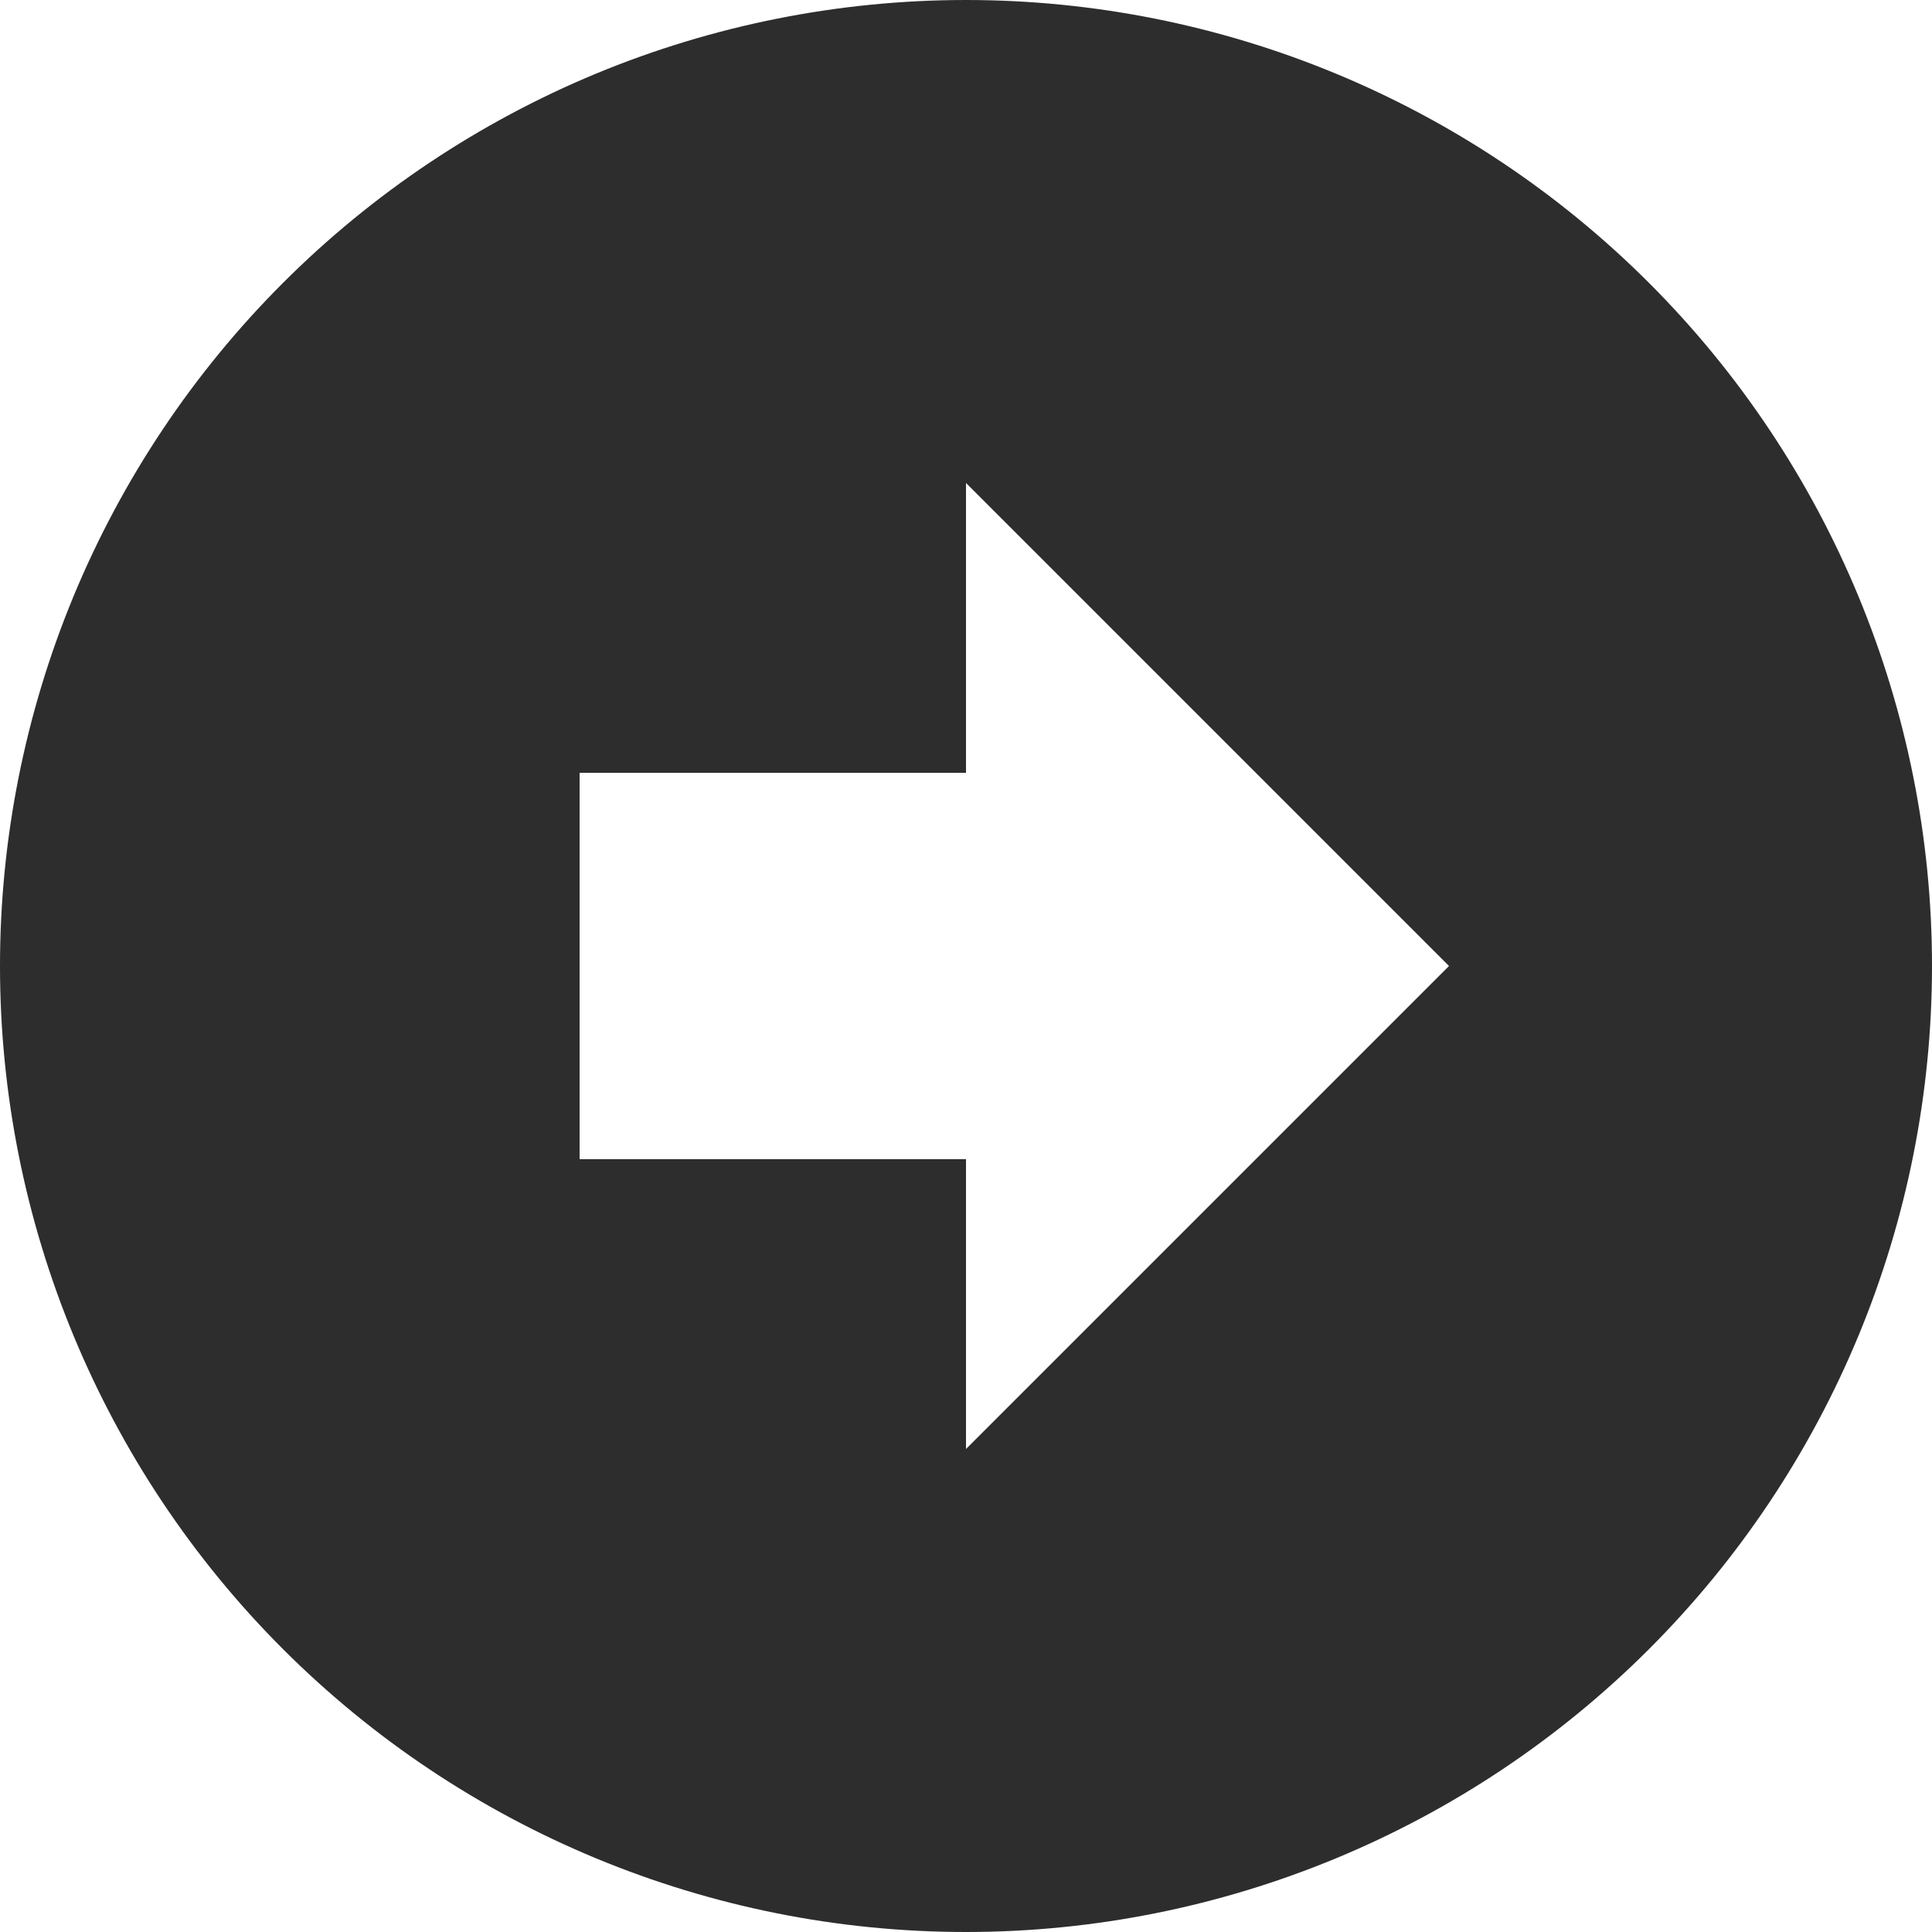
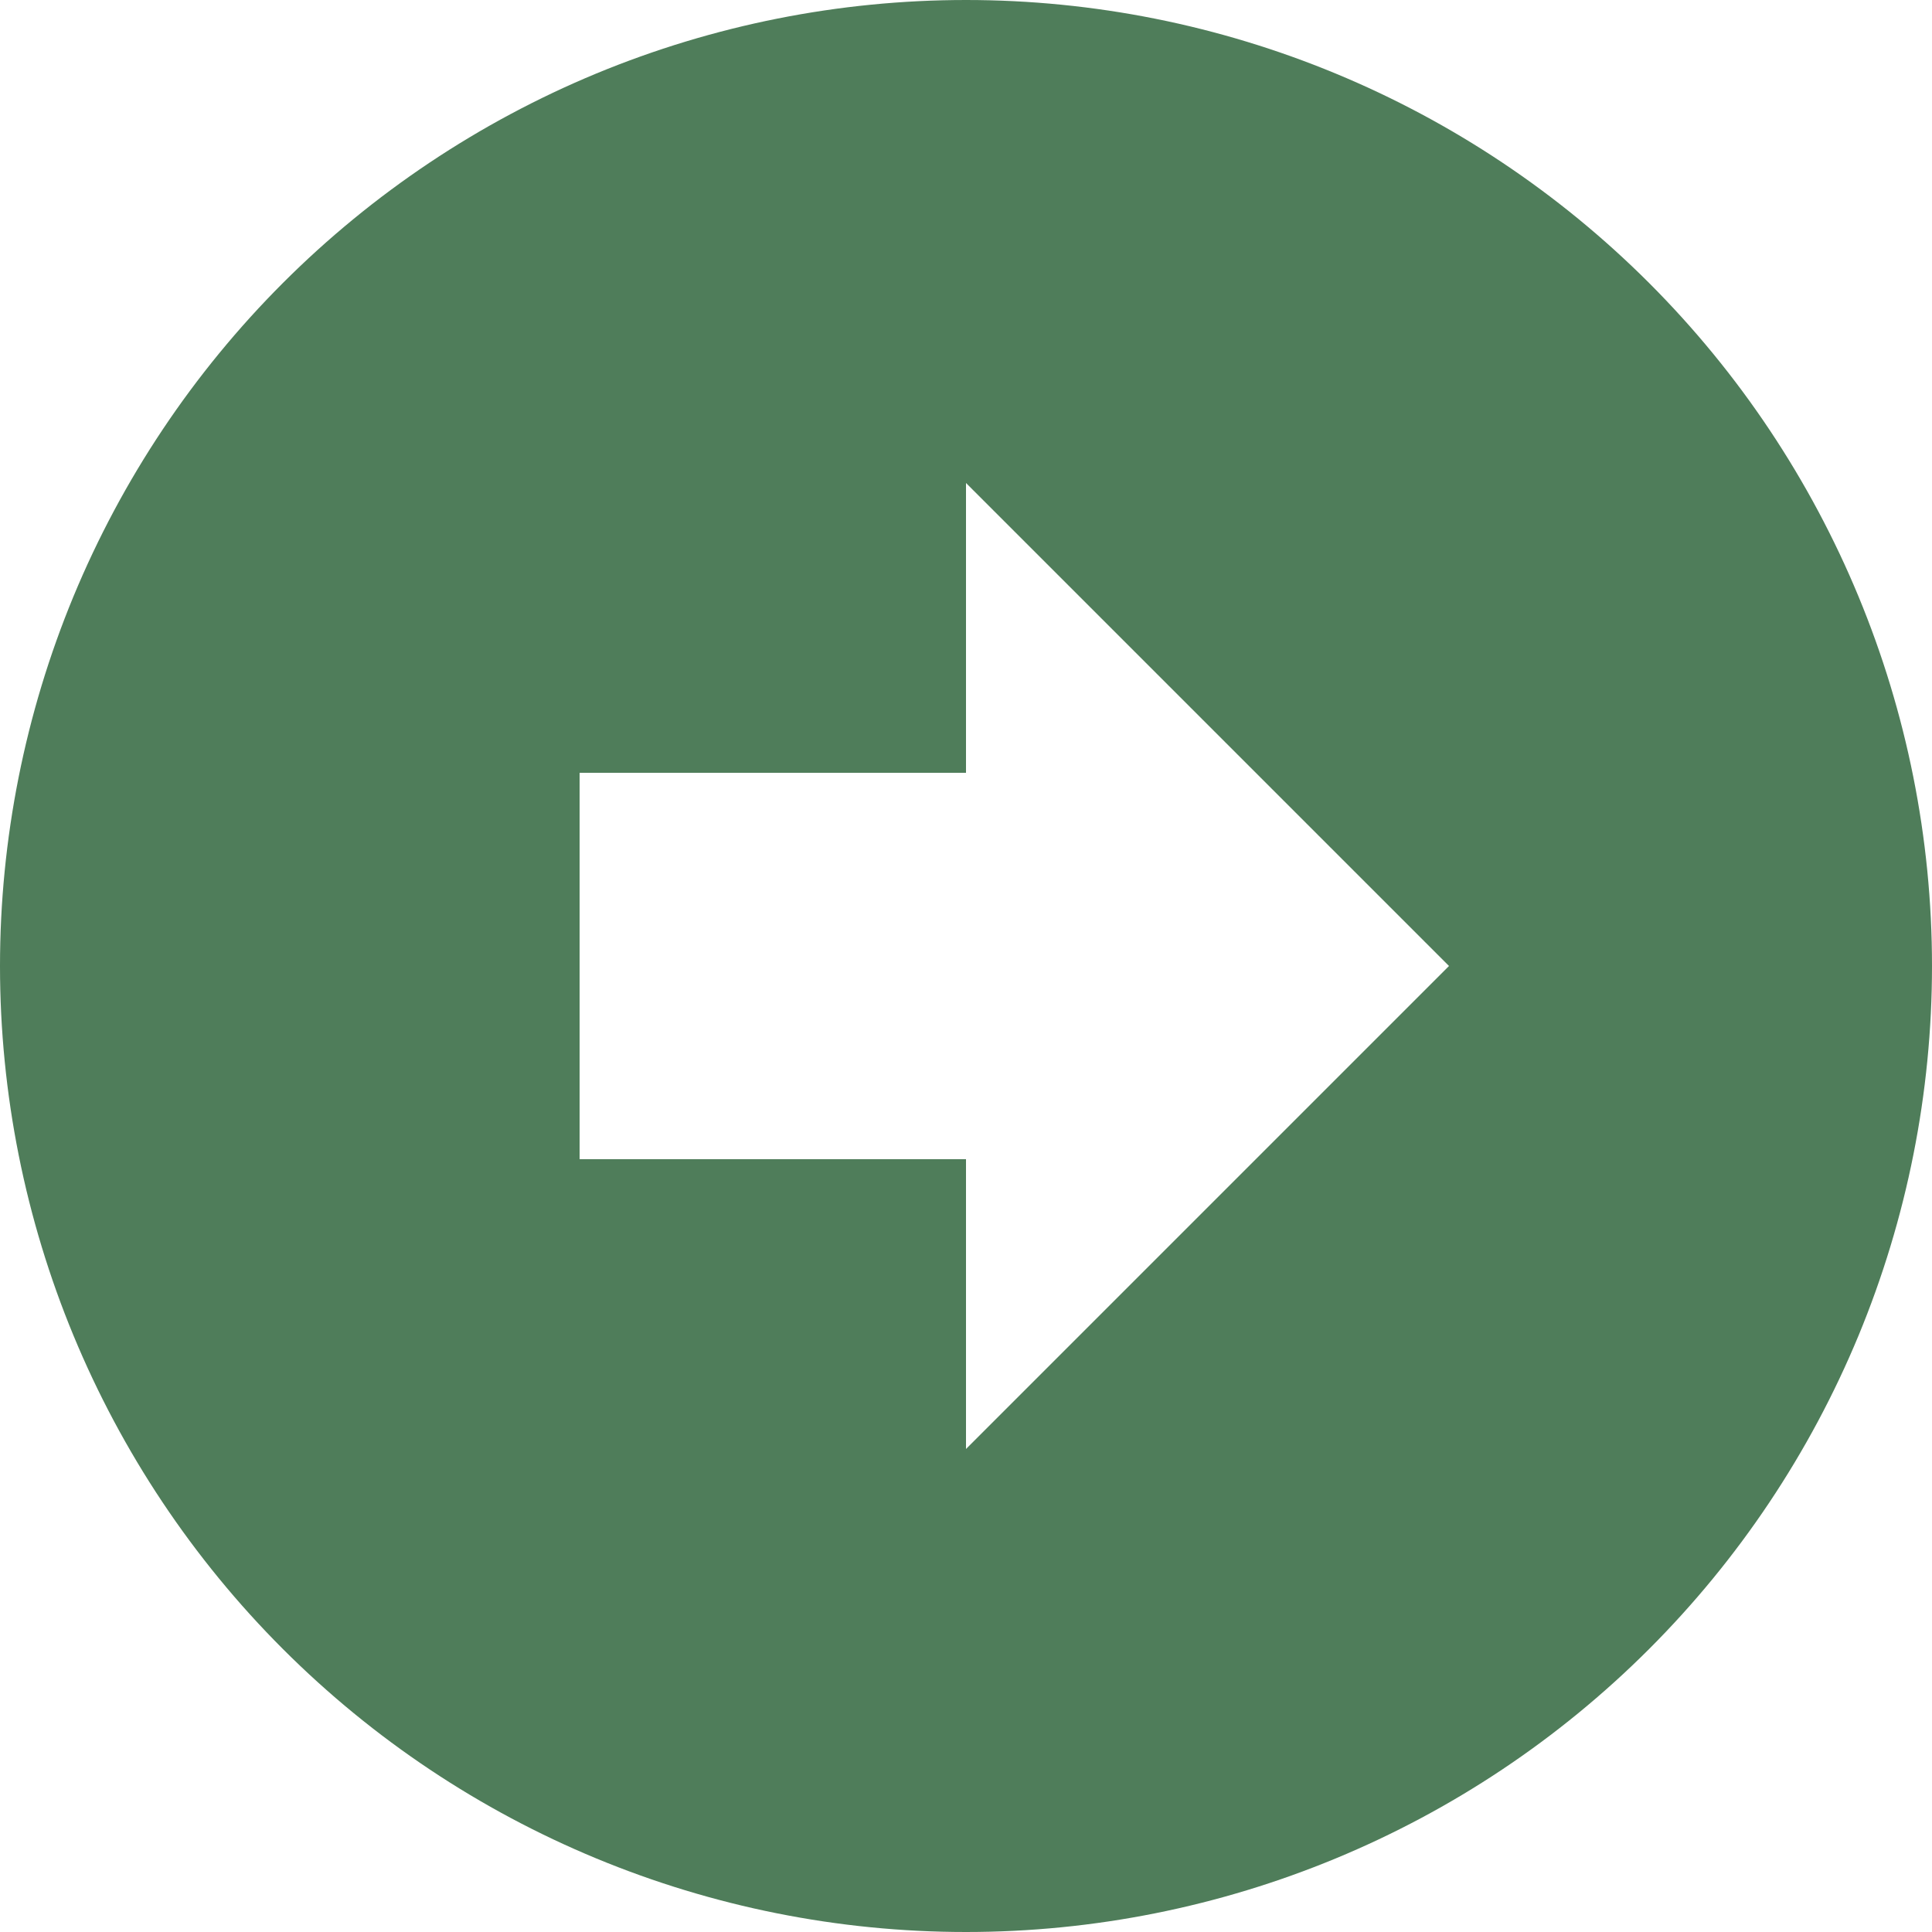
<svg xmlns="http://www.w3.org/2000/svg" width="20" height="20" viewBox="0 0 20 20" fill="none">
-   <path d="M0 10C0 8.687 0.259 7.386 0.761 6.173C1.264 4.96 2 3.858 2.929 2.929C3.858 2 4.96 1.264 6.173 0.761C7.386 0.259 8.687 1.19209e-06 10 1.19209e-06C12.652 1.19209e-06 15.196 1.054 17.071 2.929C18.946 4.804 20 7.348 20 10C20 11.313 19.741 12.614 19.239 13.827C18.736 15.04 18 16.142 17.071 17.071C15.196 18.946 12.652 20 10 20C7.348 20 4.804 18.946 2.929 17.071C1.054 15.196 0 12.652 0 10ZM15 10L10 5V8L6 8L6 12L10 12L10 15L15 10Z" fill="#2D2D2D" />
+   <path d="M0 10C0 8.687 0.259 7.386 0.761 6.173C1.264 4.96 2 3.858 2.929 2.929C3.858 2 4.96 1.264 6.173 0.761C7.386 0.259 8.687 1.19209e-06 10 1.19209e-06C12.652 1.19209e-06 15.196 1.054 17.071 2.929C18.946 4.804 20 7.348 20 10C20 11.313 19.741 12.614 19.239 13.827C18.736 15.04 18 16.142 17.071 17.071C15.196 18.946 12.652 20 10 20C7.348 20 4.804 18.946 2.929 17.071C1.054 15.196 0 12.652 0 10ZM15 10L10 5V8L6 8L6 12L10 12L10 15L15 10Z" fill="#4F7D5A" />
</svg>
